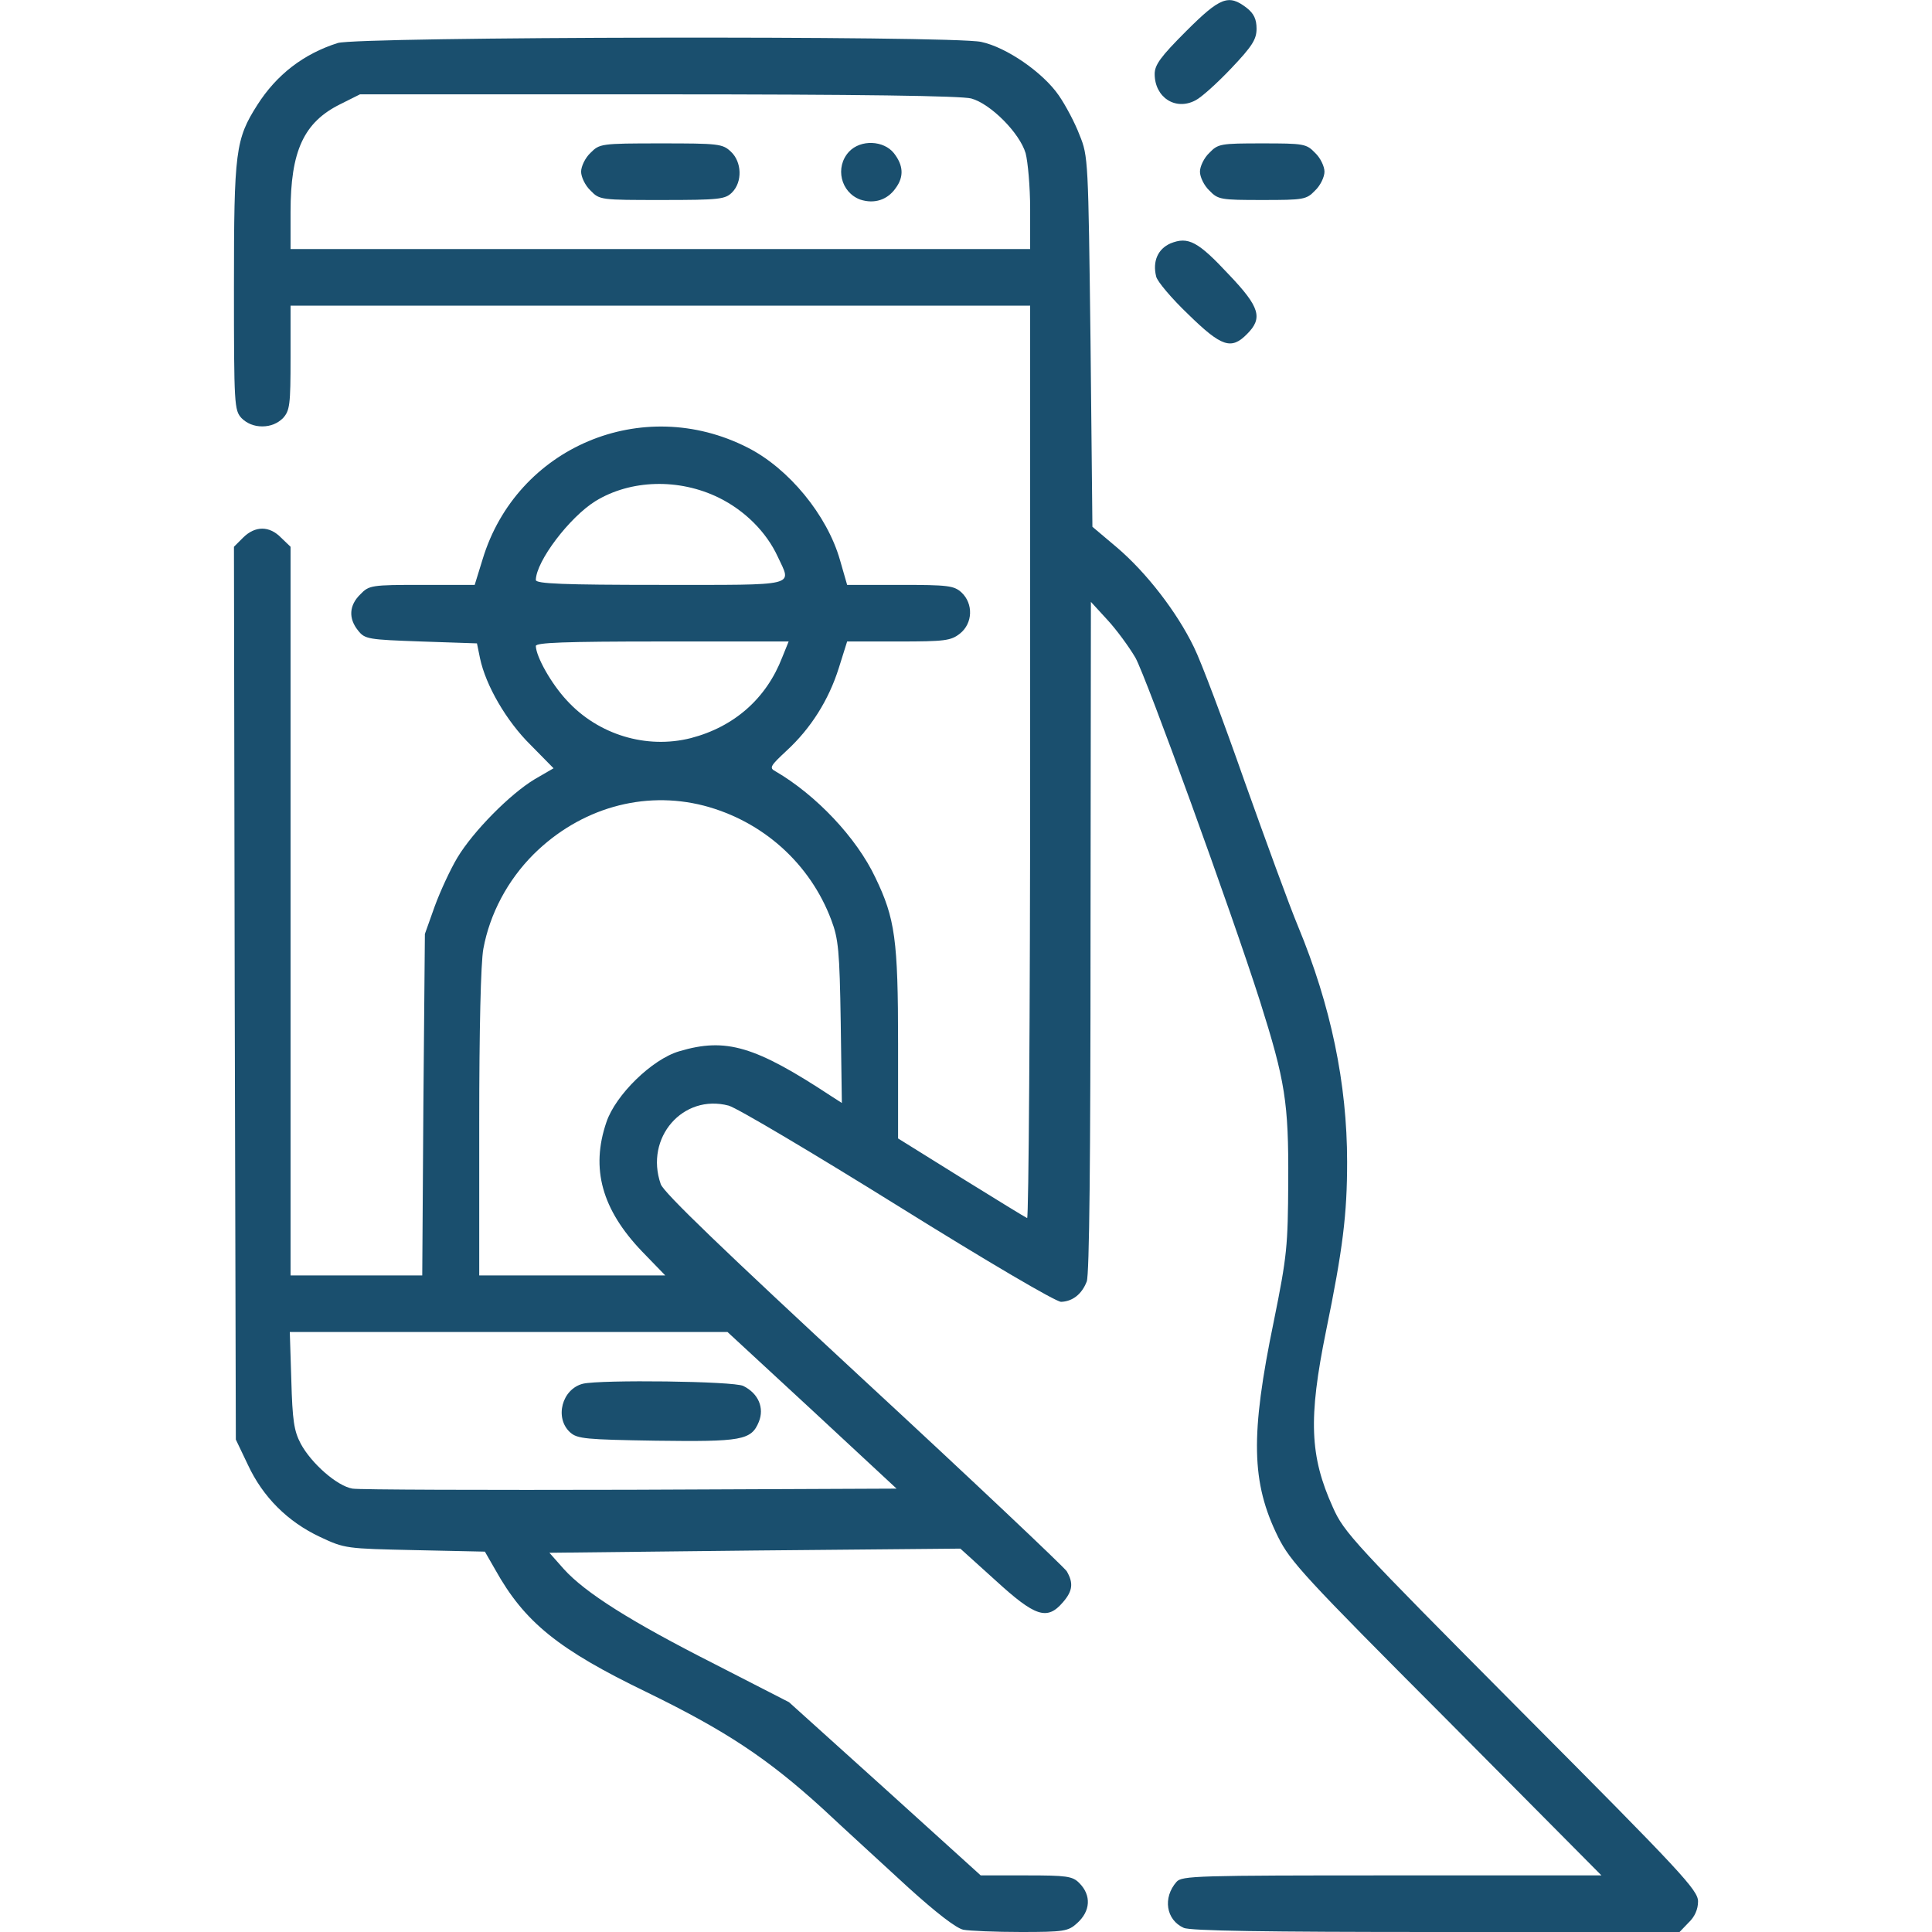
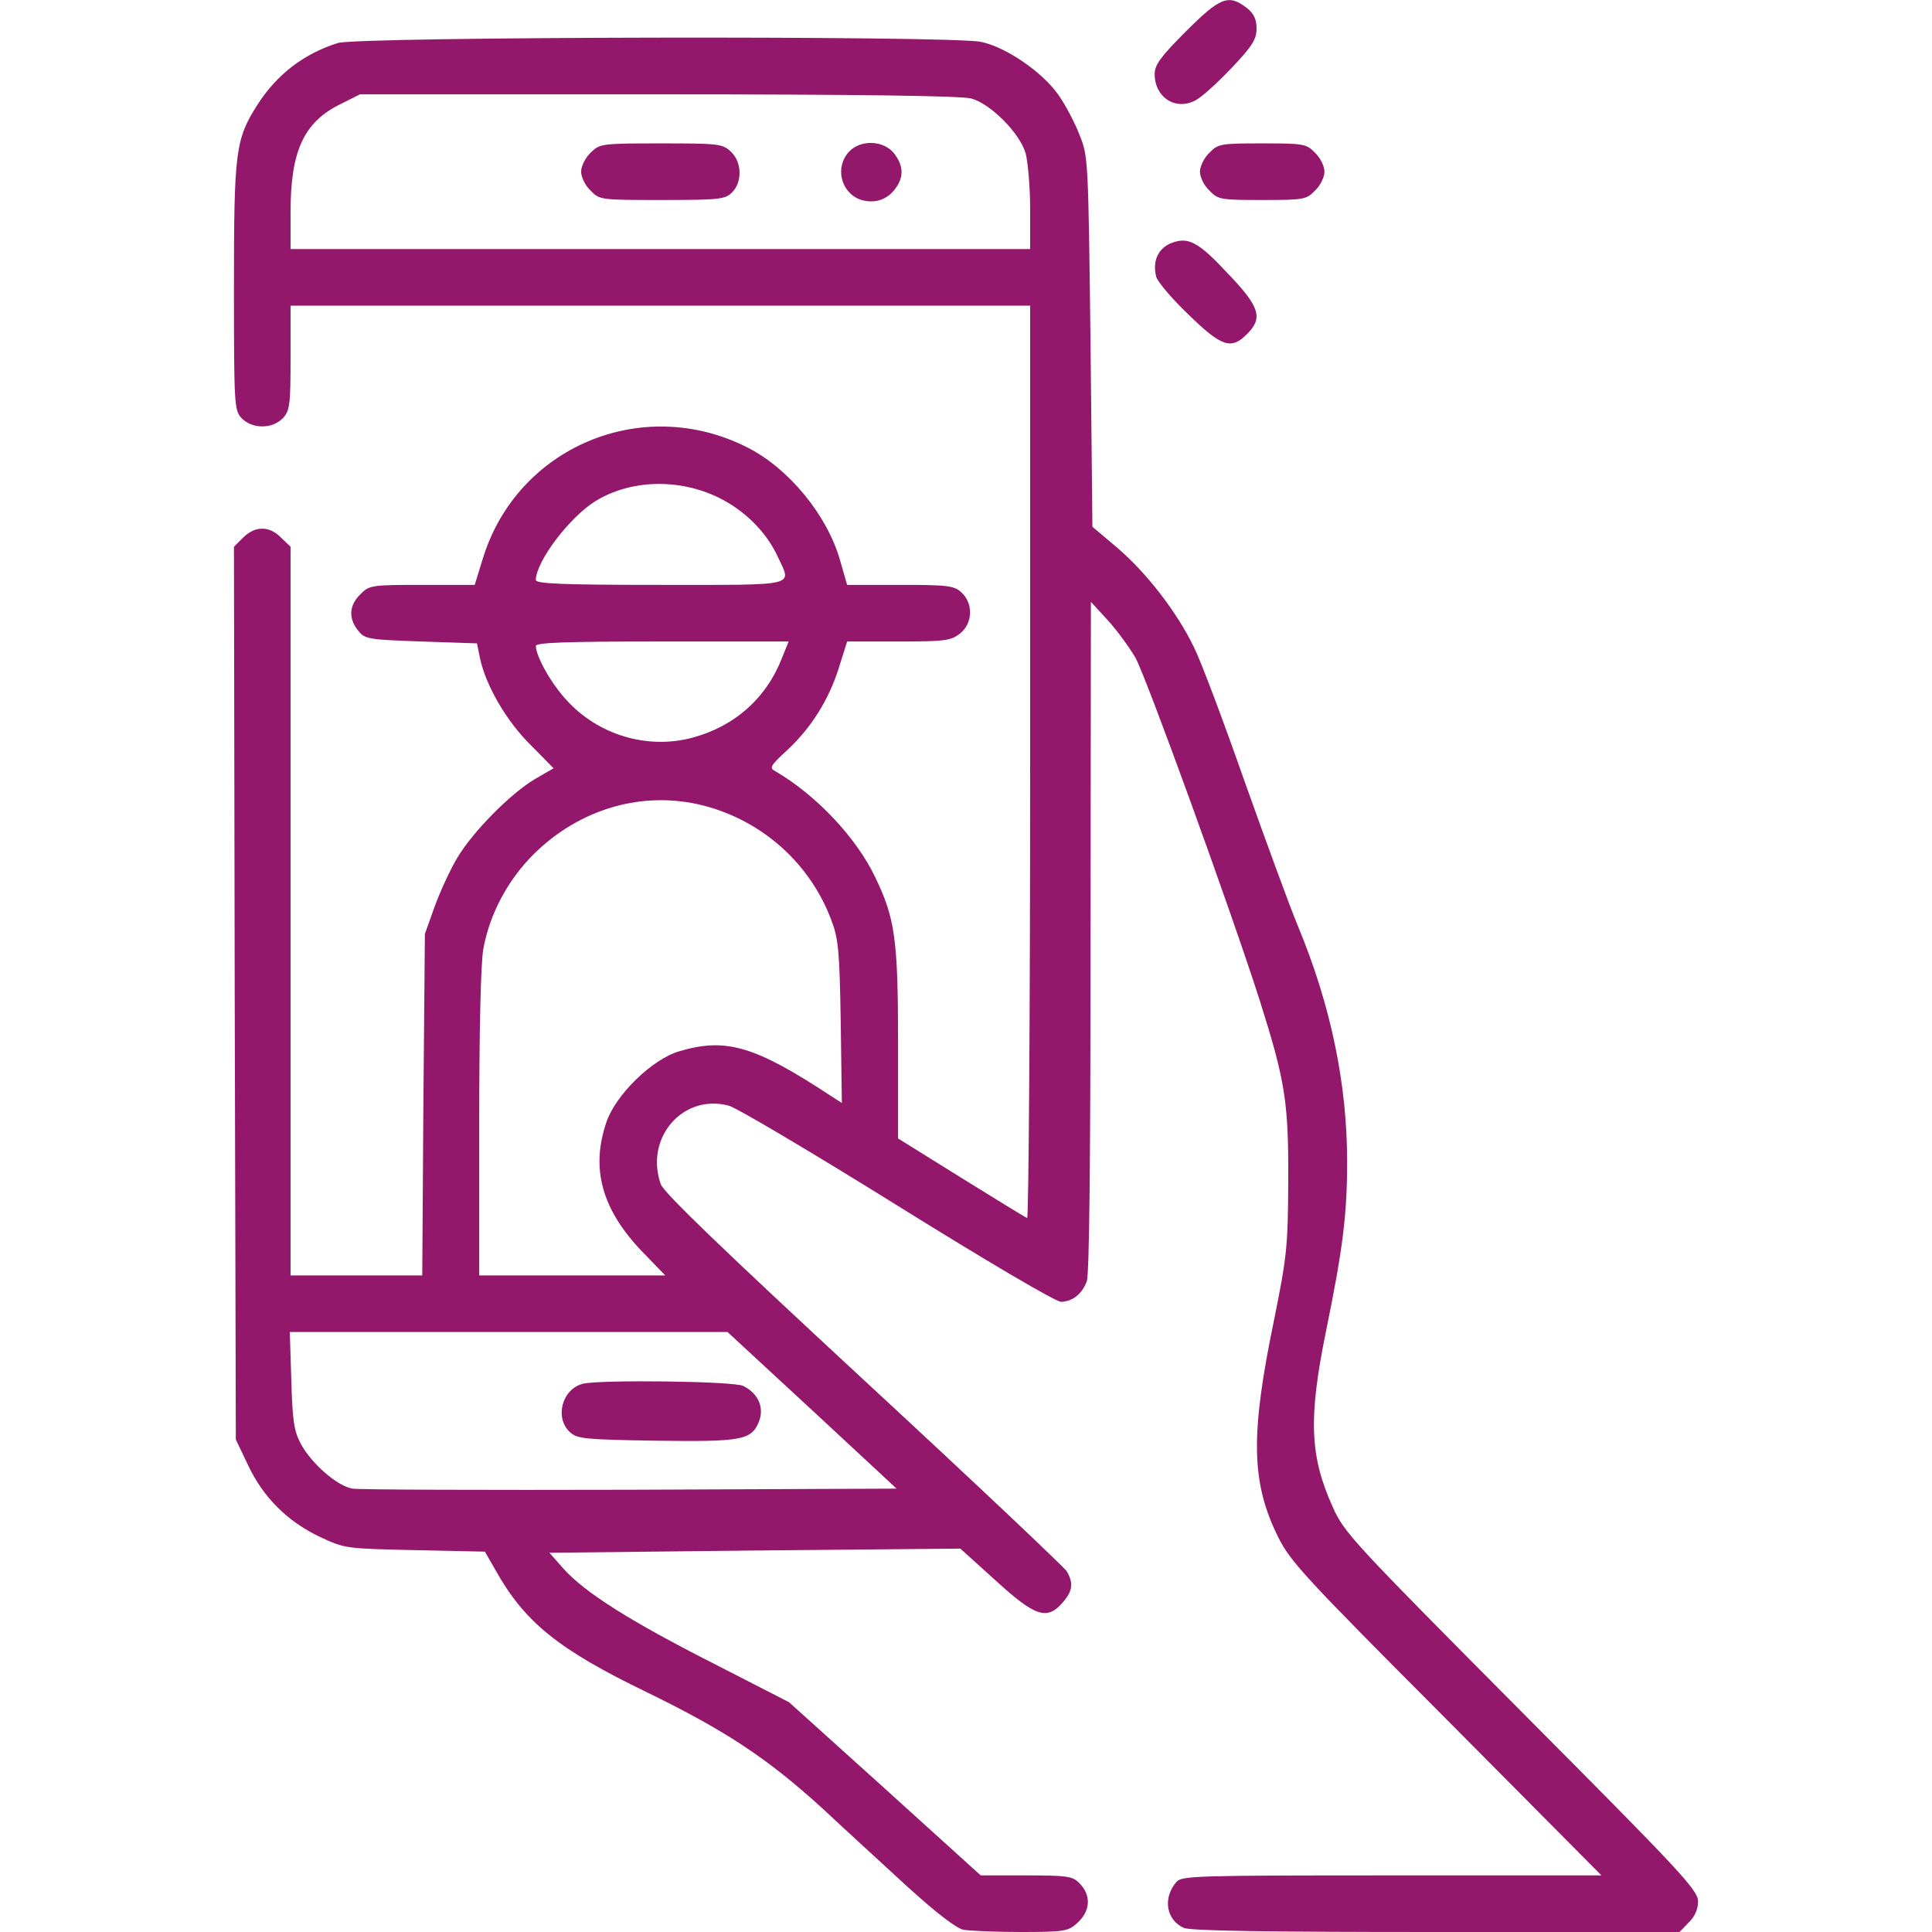
<svg xmlns="http://www.w3.org/2000/svg" version="1.0" width="512pt" height="512pt" viewBox="0 0 512 512" preserveAspectRatio="xMidYMid meet">
-   <g transform="translate(0,512) scale(0.1,-0.1)" fill="#1a4f6e" stroke="none">
+   <g transform="translate(0,512) scale(0.1,-0.1)" fill="#93186c" stroke="none">
    <path d="M3143 5037 c-67 -67 -83 -89 -83 -113 0 -62 55 -98 108 -70 16 8 58 46 95 85 56 59 67 77 67 105 0 25 -7 40 -26 55 -48 37 -70 29 -161 -62z" />
    <path d="M895 5006 c-91 -29 -162 -84 -213 -164 -58 -91 -62 -123 -62 -482 0 -314 1 -327 20 -348 14 -14 33 -22 55 -22 22 0 41 8 55 22 18 20 20 35 20 160 l0 138 980 0 980 0 0 -1211 c0 -666 -4 -1209 -8 -1207 -5 2 -83 50 -175 107 l-167 104 0 251 c0 276 -8 332 -60 440 -50 106 -157 219 -265 282 -17 9 -14 14 30 55 63 58 111 133 138 219 l22 70 136 0 c123 0 139 2 163 21 34 27 36 79 4 109 -20 18 -35 20 -163 20 l-140 0 -19 66 c-34 119 -136 243 -245 298 -279 142 -612 1 -702 -296 l-21 -68 -139 0 c-135 0 -141 -1 -164 -25 -30 -29 -32 -64 -6 -96 18 -23 27 -24 167 -29 l148 -5 8 -39 c15 -72 70 -167 134 -230 l61 -62 -50 -29 c-65 -39 -163 -138 -205 -208 -18 -30 -45 -88 -60 -129 l-26 -73 -4 -452 -3 -453 -175 0 -174 0 0 965 0 966 -25 24 c-31 32 -69 32 -101 0 l-24 -24 2 -1183 3 -1183 32 -67 c40 -86 106 -151 191 -191 66 -31 69 -31 252 -35 l185 -4 27 -47 c78 -140 167 -212 403 -326 209 -102 319 -175 464 -307 61 -57 164 -151 228 -210 74 -67 127 -108 146 -112 16 -3 85 -6 153 -6 113 0 125 2 148 23 36 32 39 74 6 107 -18 18 -33 20 -141 20 l-120 0 -254 230 -254 229 -197 101 c-223 113 -343 189 -400 252 l-38 43 544 6 545 5 93 -84 c106 -97 137 -107 179 -58 26 30 28 51 10 82 -7 11 -249 240 -539 508 -367 340 -530 496 -537 518 -43 123 59 240 180 208 22 -6 224 -126 449 -266 236 -147 418 -254 432 -254 30 1 55 20 68 54 7 18 10 326 10 914 l1 887 44 -48 c24 -26 57 -71 74 -100 29 -52 254 -672 330 -910 67 -212 76 -268 75 -477 -1 -173 -3 -197 -38 -370 -63 -304 -60 -429 11 -573 33 -66 70 -106 447 -484 l410 -413 -555 0 c-517 0 -557 -1 -571 -17 -37 -42 -28 -101 19 -122 17 -8 218 -11 669 -11 l645 0 24 25 c16 15 25 35 25 56 0 30 -44 77 -468 503 -445 448 -470 474 -500 542 -61 135 -65 235 -18 466 45 219 56 311 56 449 0 207 -43 414 -130 624 -23 55 -86 228 -142 385 -55 157 -115 317 -134 355 -45 93 -126 198 -205 265 l-64 54 -5 491 c-6 480 -6 491 -29 547 -12 32 -37 79 -55 105 -42 61 -139 128 -206 142 -78 17 -1651 14 -1705 -3z m1679 -147 c51 -14 128 -91 144 -145 6 -23 12 -89 12 -148 l0 -106 -980 0 -980 0 0 98 c0 162 35 238 132 286 l52 26 790 0 c535 0 804 -4 830 -11z m-669 -1058 c69 -34 126 -91 156 -156 37 -80 60 -75 -311 -75 -257 0 -330 3 -330 13 1 50 89 166 158 209 93 57 221 61 327 9z m168 -423 c-42 -109 -127 -184 -242 -214 -118 -30 -246 9 -329 100 -41 44 -81 115 -82 144 0 9 74 12 335 12 l335 0 -17 -42z m-208 -393 c157 -41 282 -154 338 -303 19 -50 22 -82 25 -271 l3 -214 -28 18 c-202 133 -279 156 -403 119 -72 -21 -169 -116 -193 -188 -42 -123 -12 -231 94 -342 l62 -64 -246 0 -247 0 0 403 c0 247 4 426 11 463 17 92 64 181 133 250 123 122 291 170 451 129z m287 -1602 l224 -208 -705 -3 c-389 -1 -720 0 -737 3 -41 7 -109 67 -137 119 -18 34 -22 62 -25 169 l-4 127 580 0 580 0 224 -207z" />
    <path d="M1565 4715 c-14 -13 -25 -36 -25 -50 0 -14 11 -37 25 -50 24 -25 27 -25 190 -25 152 0 167 2 185 20 28 28 26 81 -3 108 -22 21 -33 22 -186 22 -159 0 -162 -1 -186 -25z" />
    <path d="M2250 4718 c-38 -41 -22 -108 30 -127 37 -12 72 -1 94 31 22 30 20 60 -5 92 -27 34 -88 37 -119 4z" />
    <path d="M1545 1453 c-56 -14 -76 -91 -34 -129 19 -17 41 -19 227 -22 227 -3 253 1 273 50 15 37 -1 75 -41 95 -25 13 -378 17 -425 6z" />
    <path d="M3205 4715 c-14 -13 -25 -36 -25 -50 0 -14 11 -37 25 -50 23 -24 30 -25 140 -25 110 0 117 1 140 25 14 13 25 36 25 50 0 14 -11 37 -25 50 -23 24 -30 25 -140 25 -110 0 -117 -1 -140 -25z" />
    <path d="M3102 4475 c-34 -15 -48 -48 -38 -88 3 -13 41 -58 85 -100 88 -86 114 -95 156 -52 42 42 34 71 -48 157 -82 88 -108 102 -155 83z" />
  </g>
</svg>
